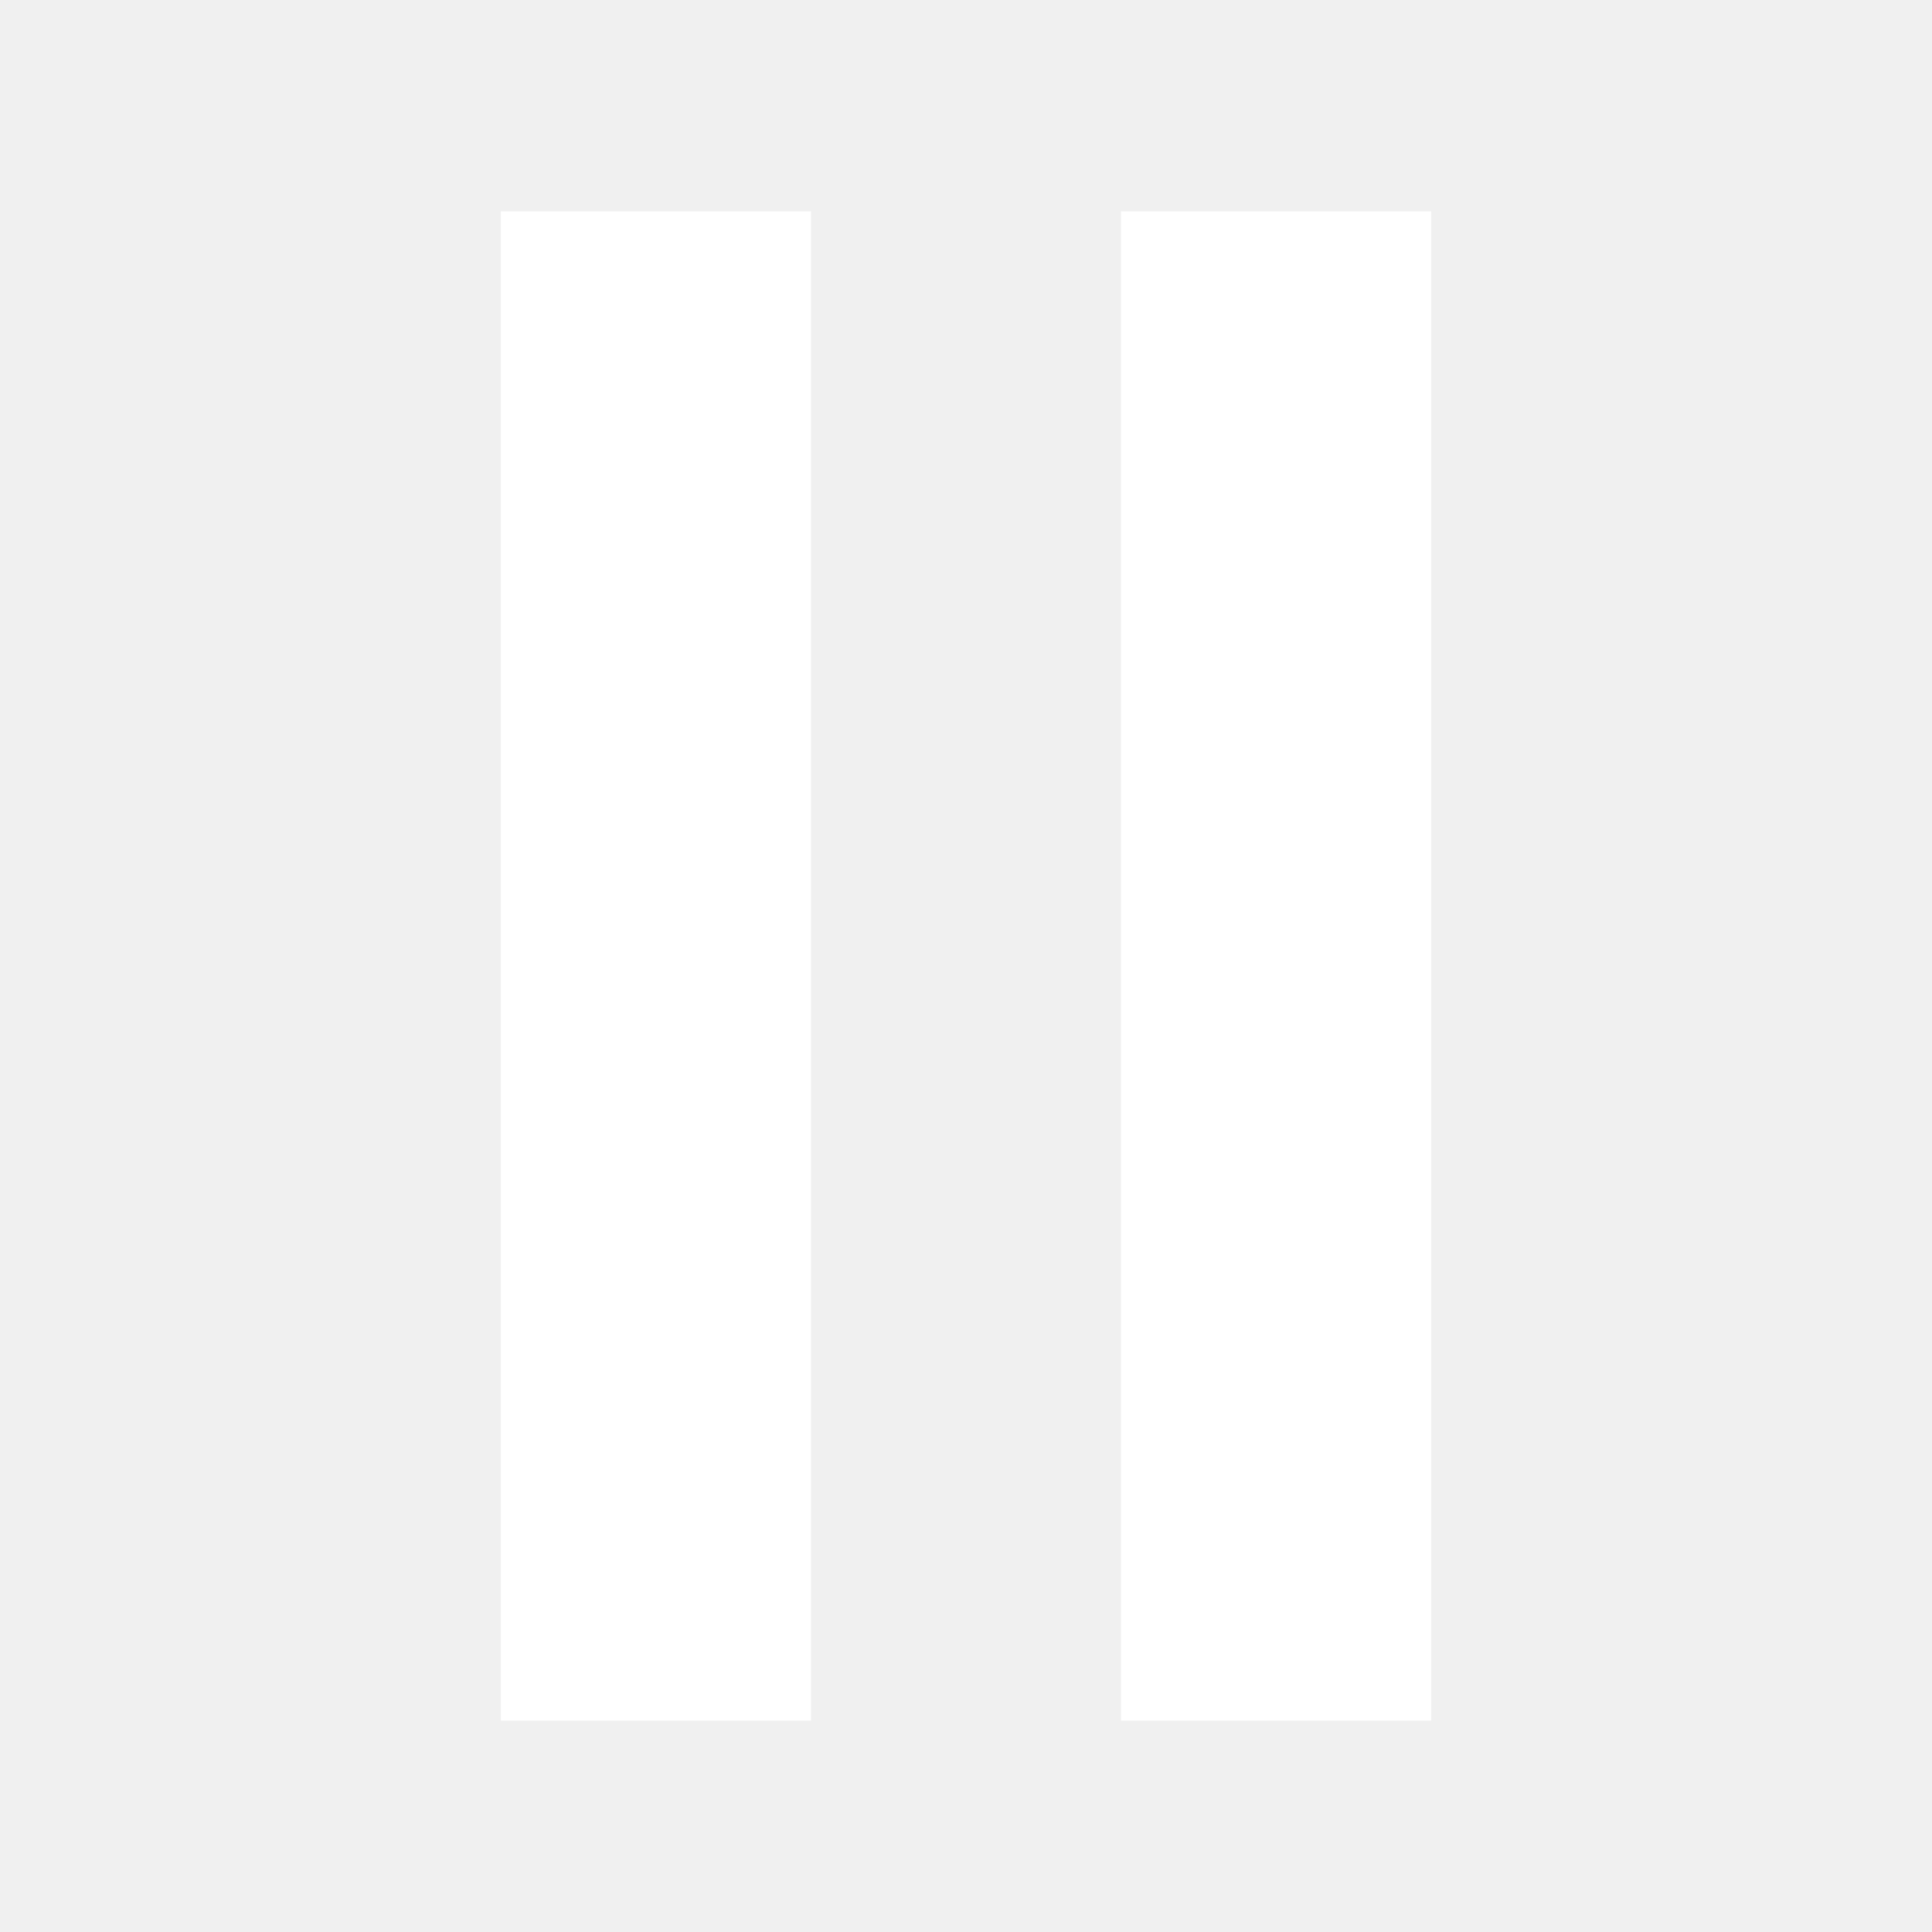
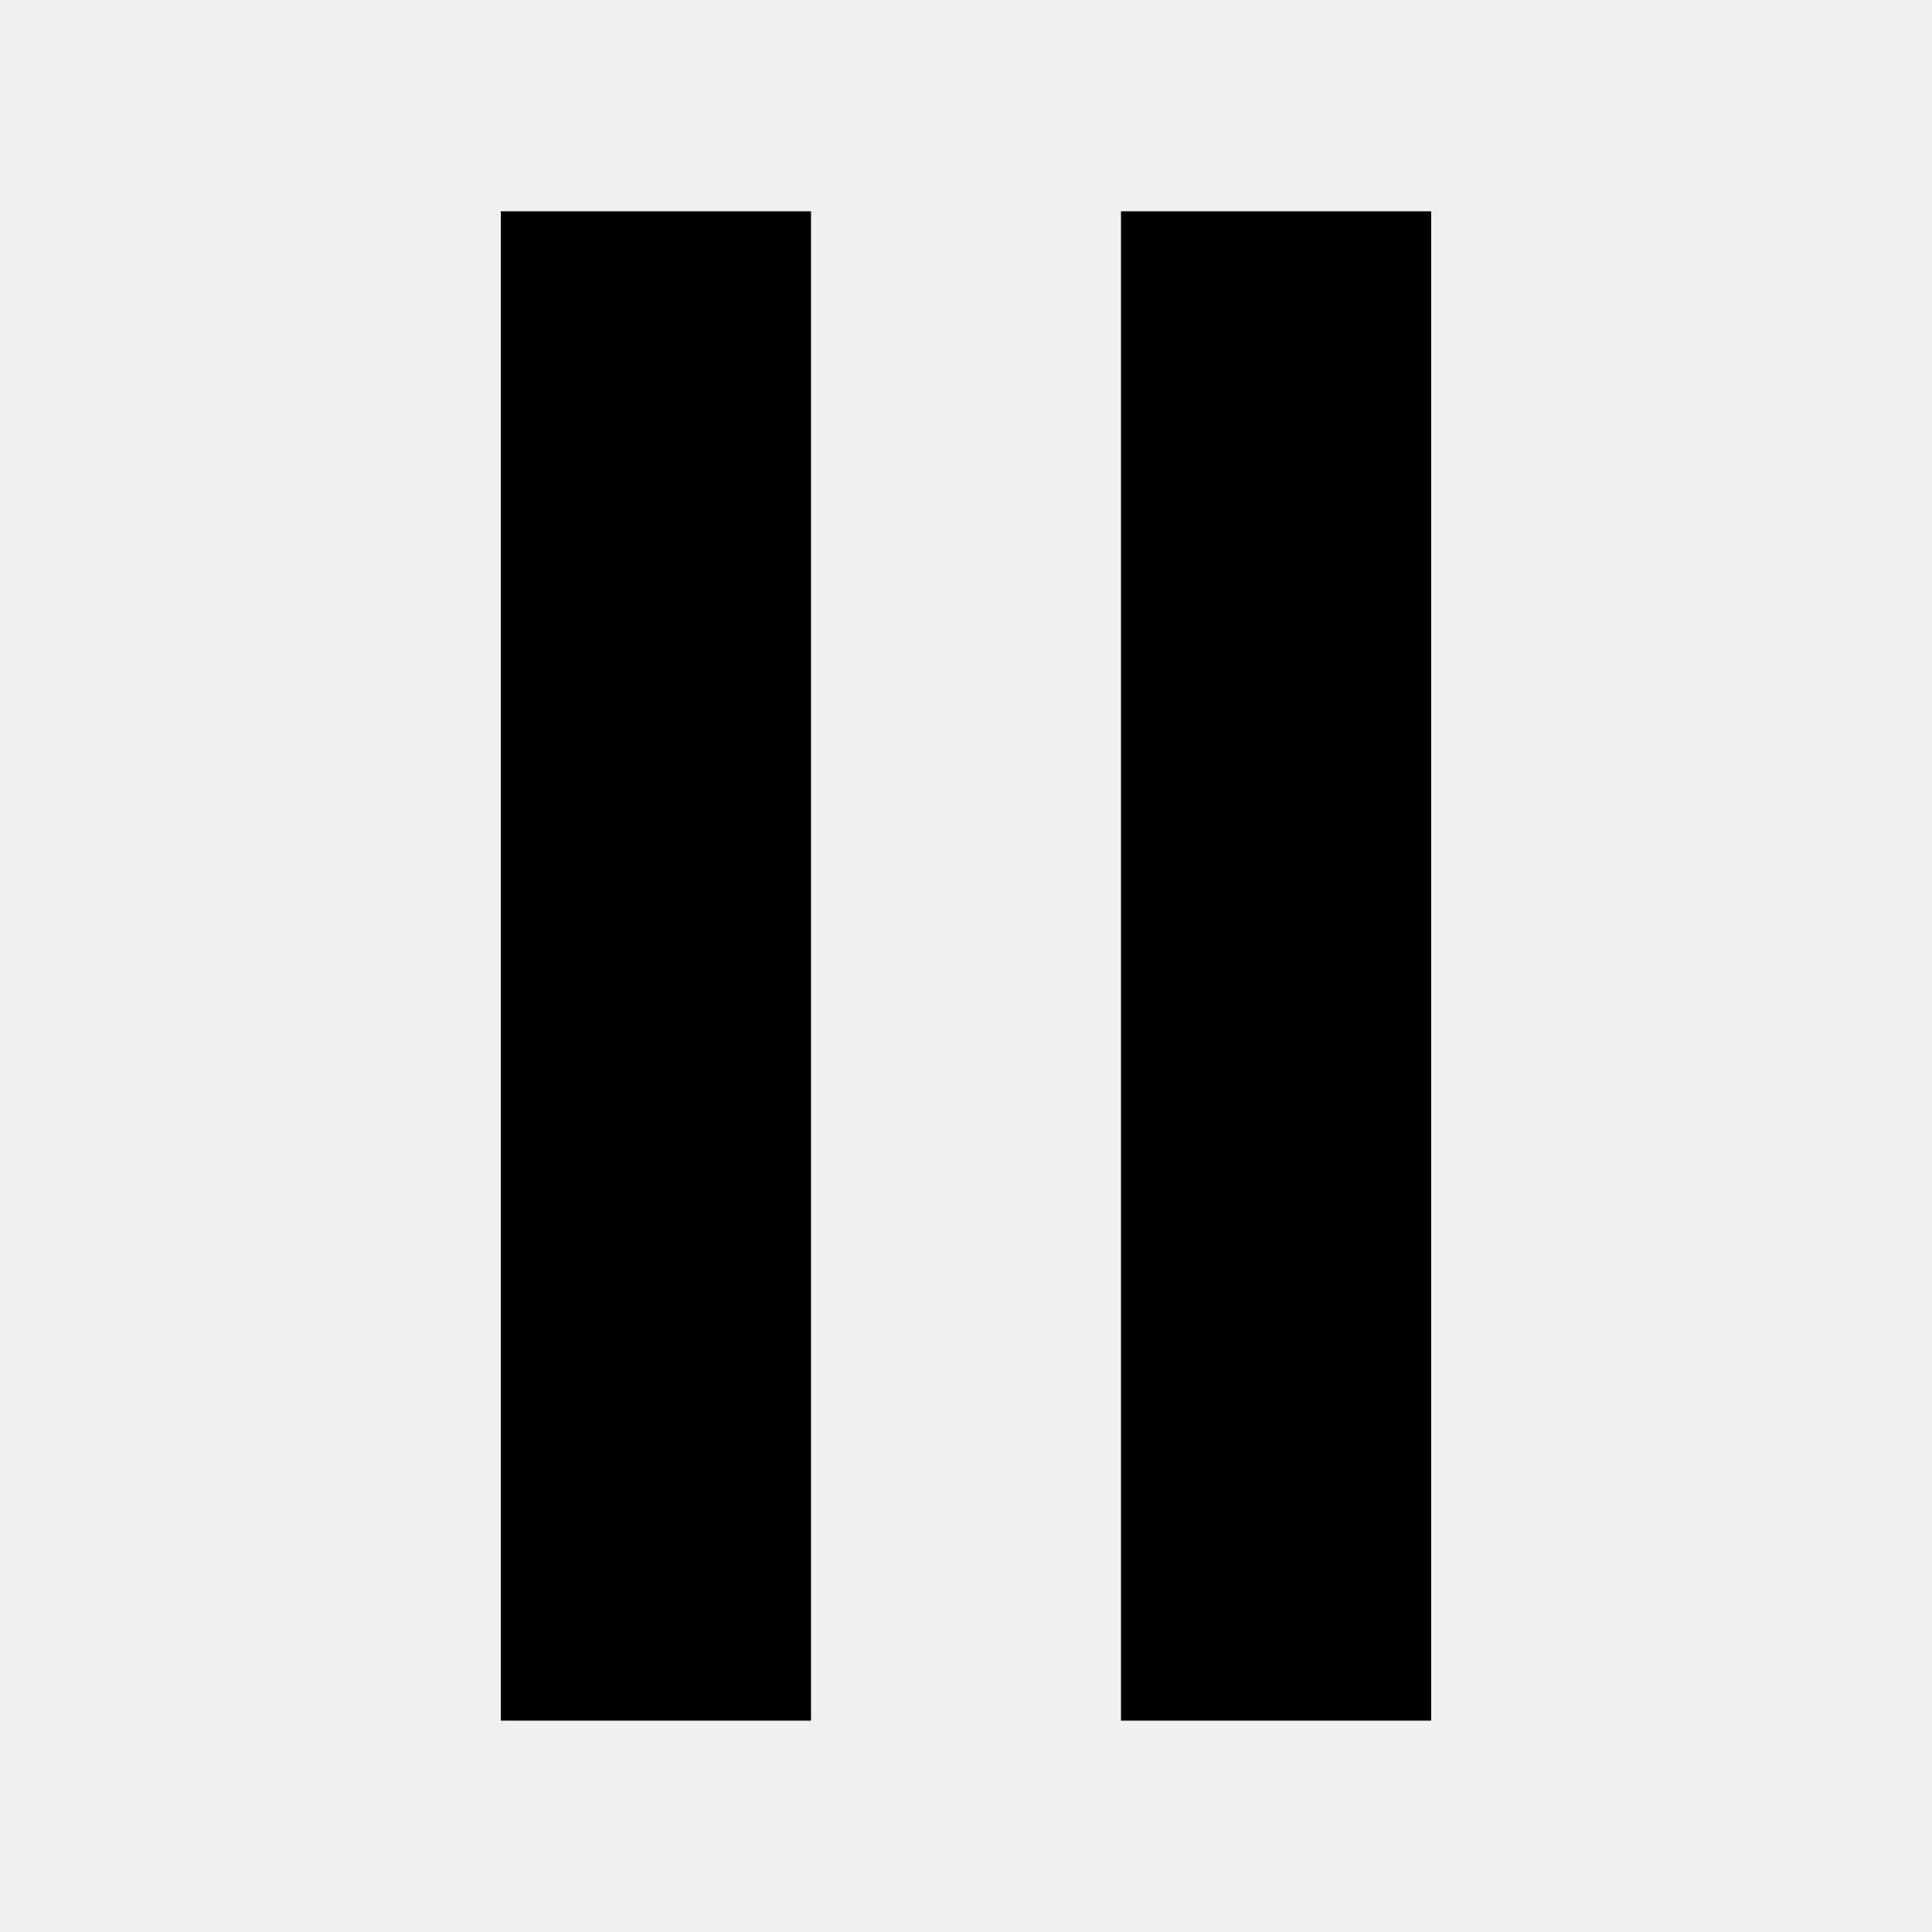
<svg xmlns="http://www.w3.org/2000/svg" viewBox="0 0 256 256" width="256" height="256">
  <g transform="translate(28, 28) scale(8.333)">
-     <path d="M4.604 0v24h4.932V0zm9.861 0v24h4.932V0z" fill="#FFFFFF" />
+     <path d="M4.604 0v24h4.932V0zm9.861 0v24h4.932V0z" fill="currentColor" />
  </g>
</svg>
